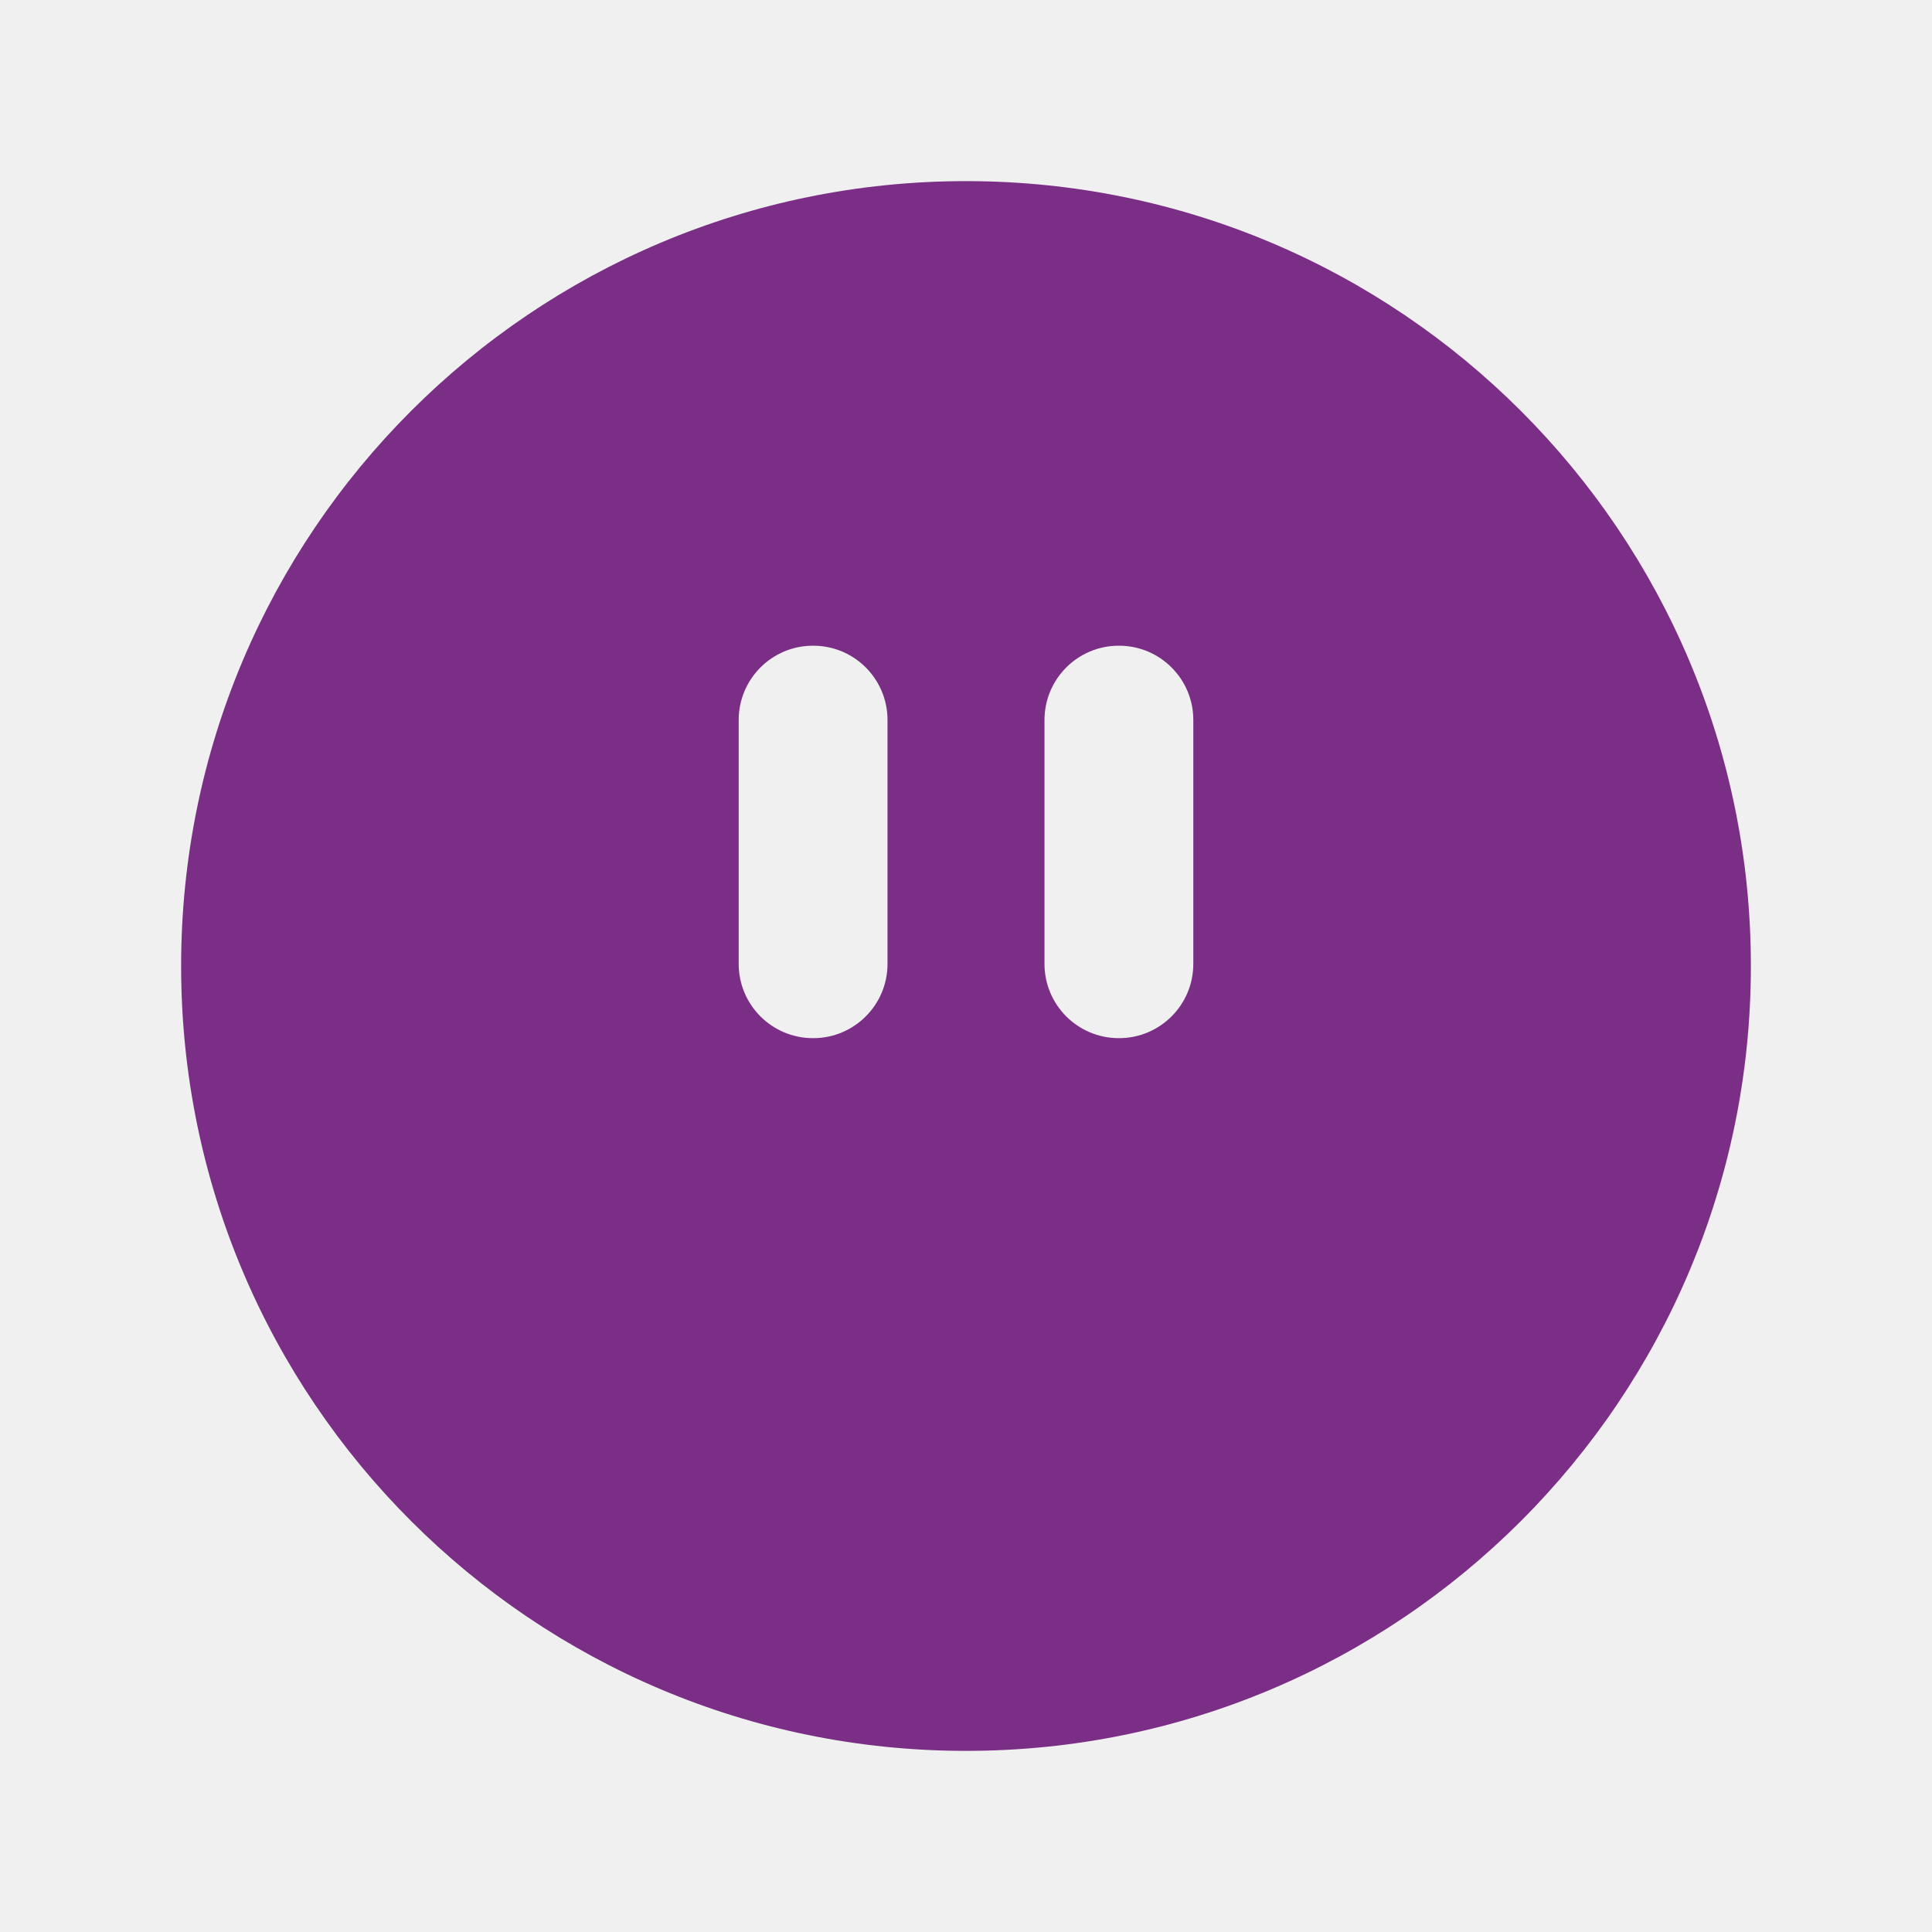
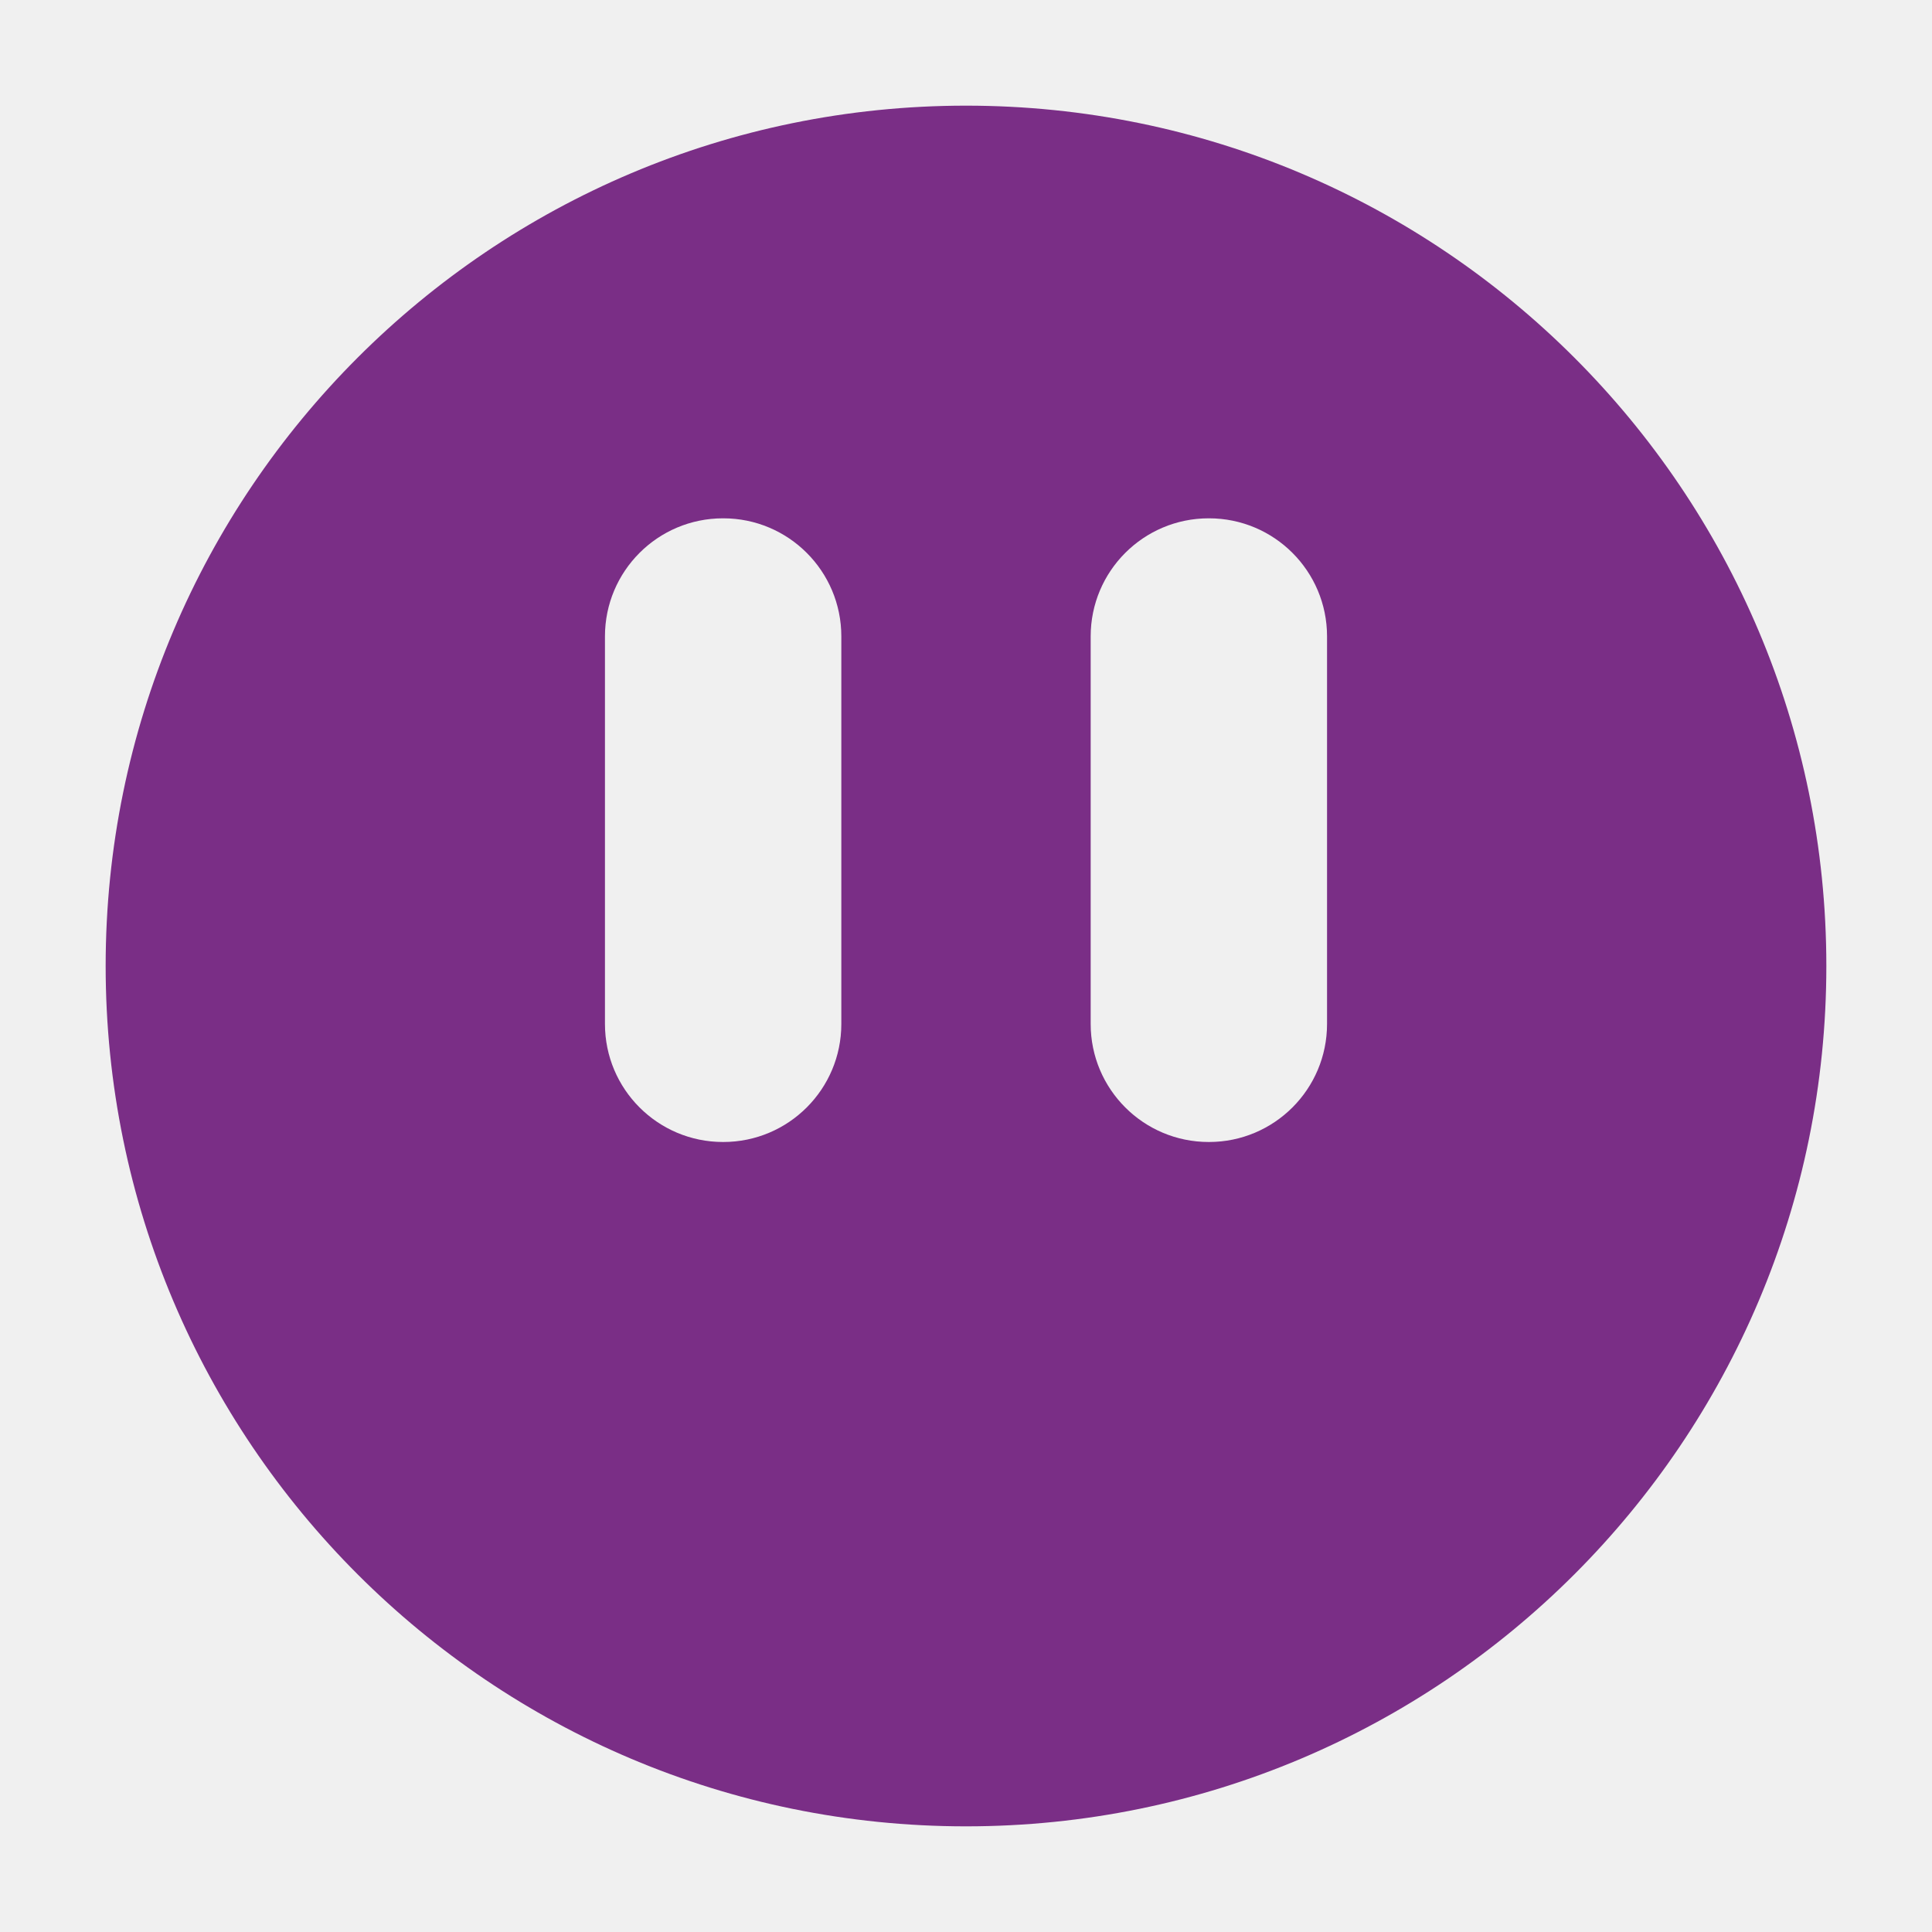
<svg xmlns="http://www.w3.org/2000/svg" viewBox="0 0 64 64" width="64" height="64" role="img" aria-label="Folks persona: ops">
  <defs>
    <mask id="p-ops">
      <rect width="64" height="64" fill="#fff" />
-       <rect x="24.47" y="21.39" width="4.93" height="13.00" rx="2.46" fill="#000" />
-       <rect x="34.60" y="21.39" width="4.93" height="13.00" rx="2.46" fill="#000" />
+       <rect x="20.04" y="17.17" width="7.83" height="20.66" rx="3.91" fill="#000" />
+       <rect x="36.13" y="17.17" width="7.83" height="20.66" rx="3.91" fill="#000" />
    </mask>
  </defs>
-   <circle cx="32" cy="32" r="26" fill="#7A2E86" mask="url(#p-ops)" />
+   <circle cx="32" cy="32" r="28.5" fill="#7A2E86" mask="url(#p-ops)" />
</svg>
